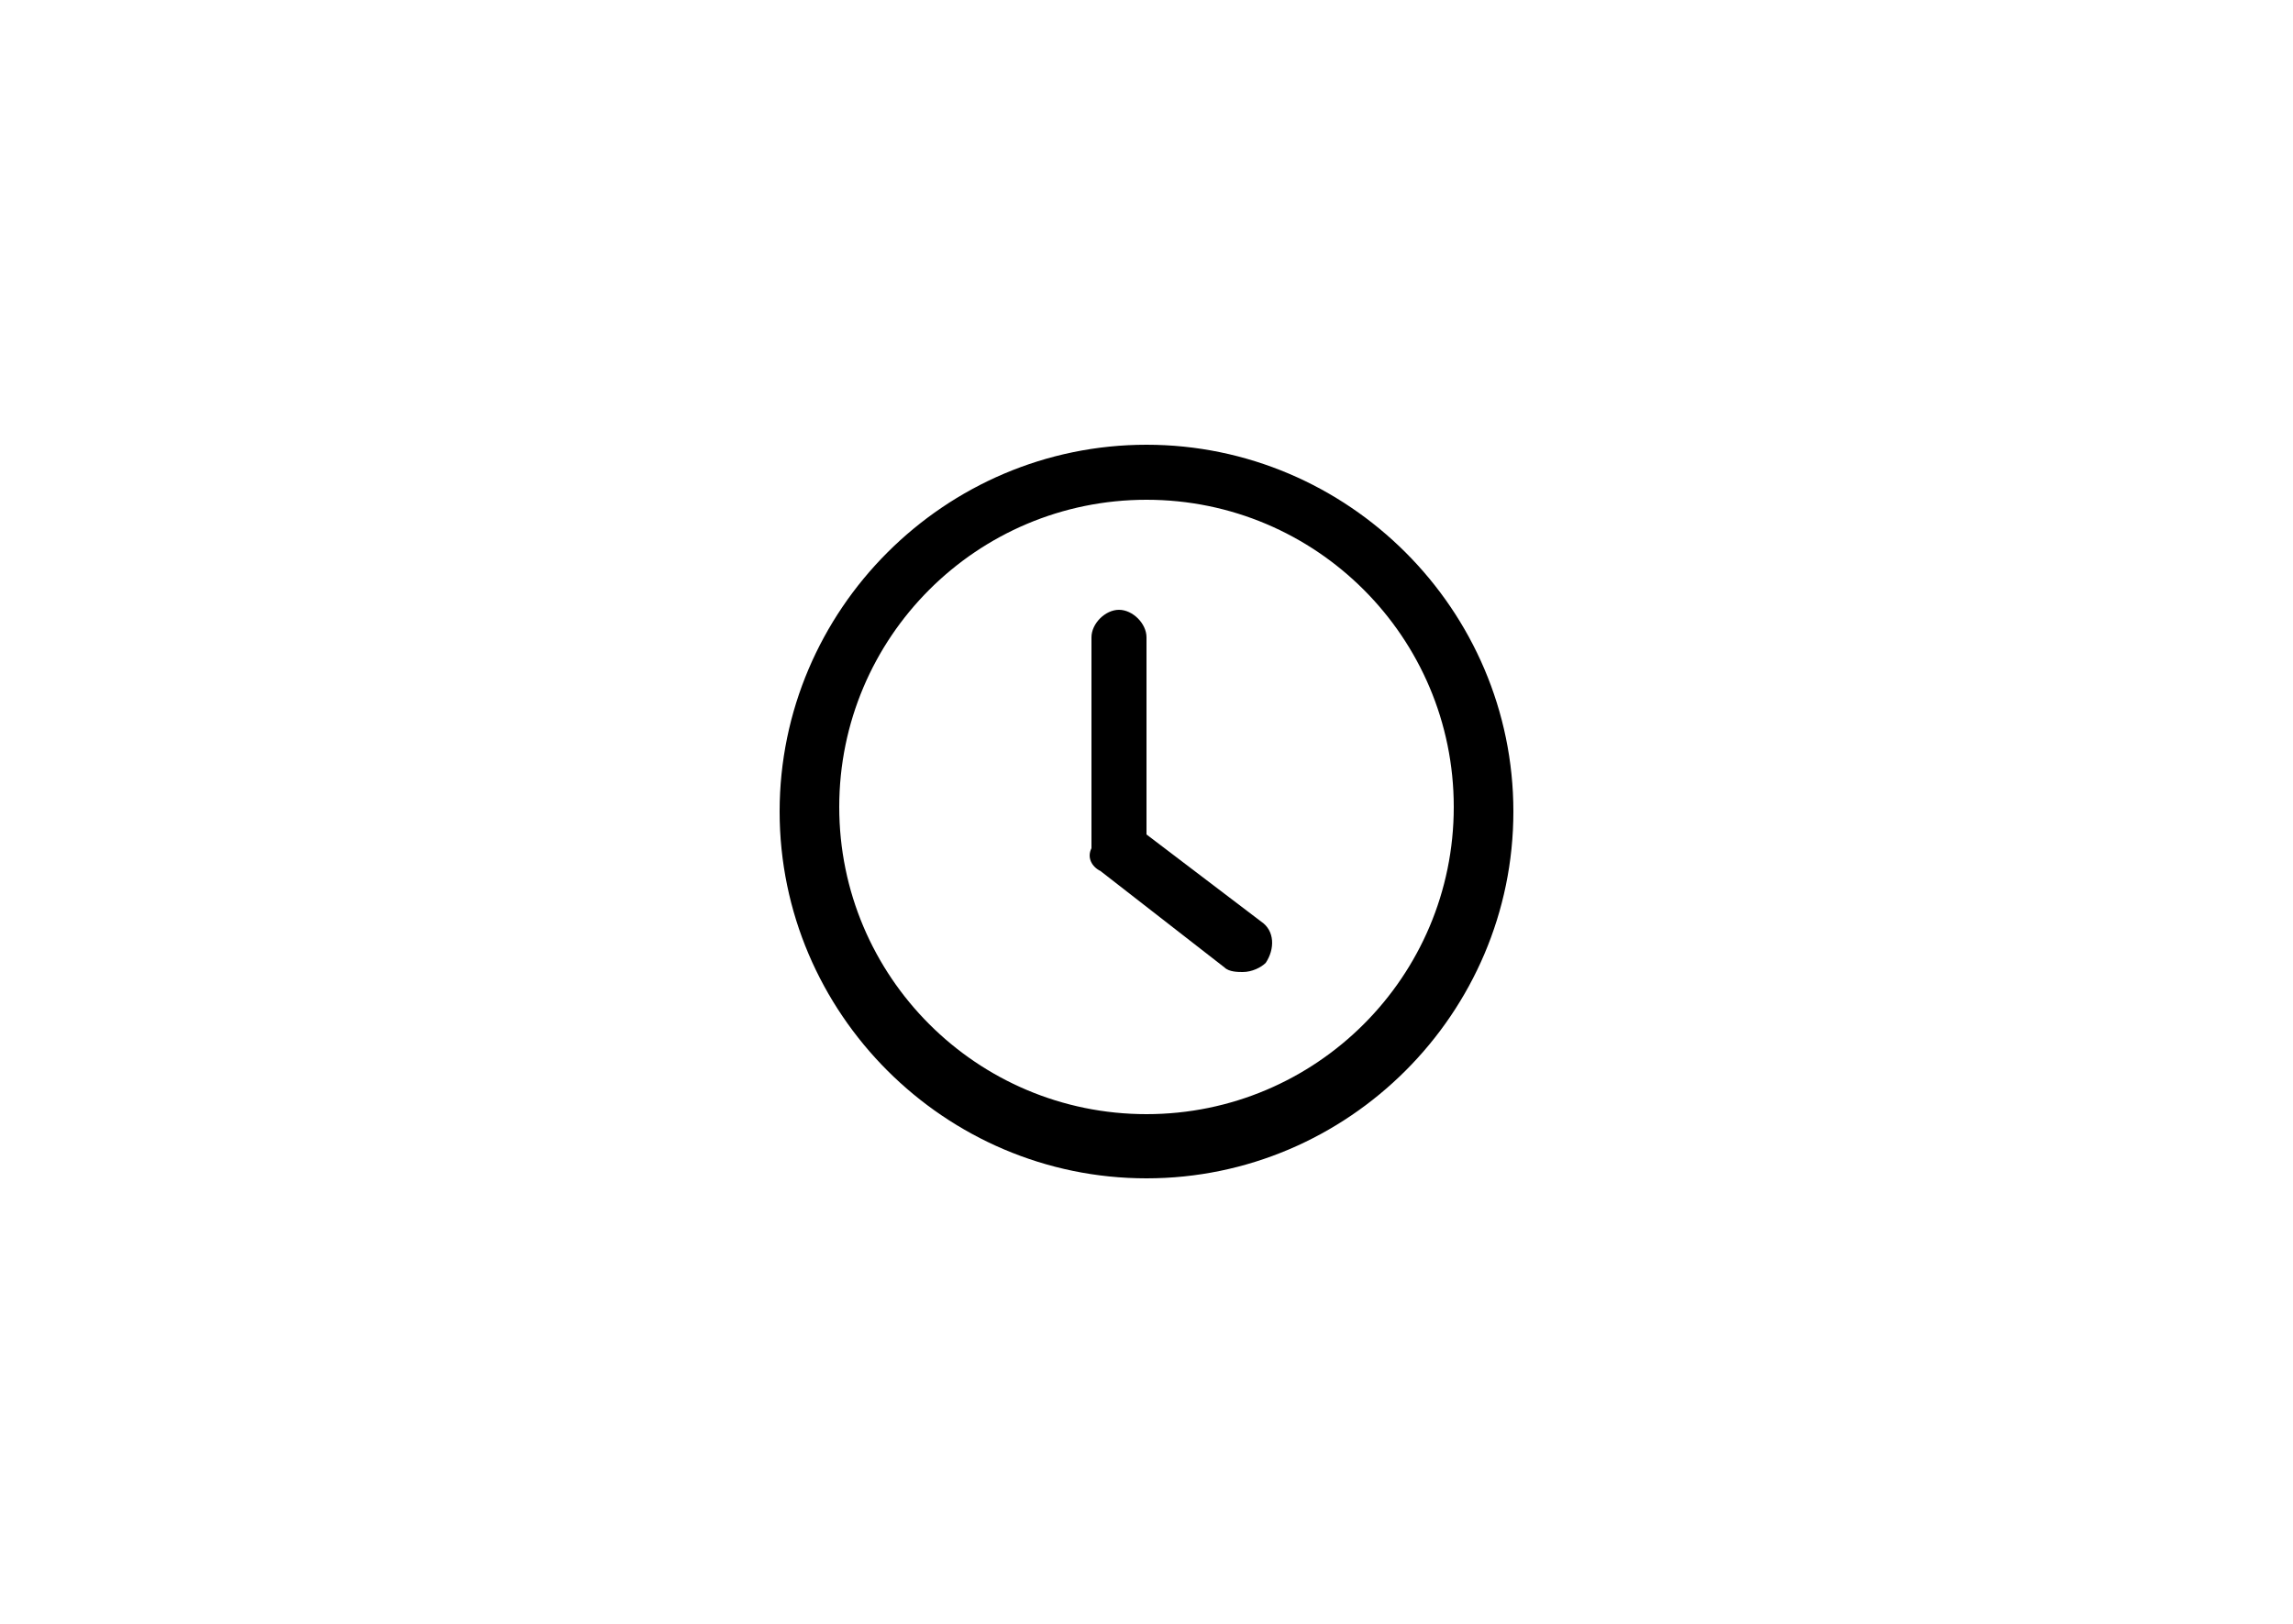
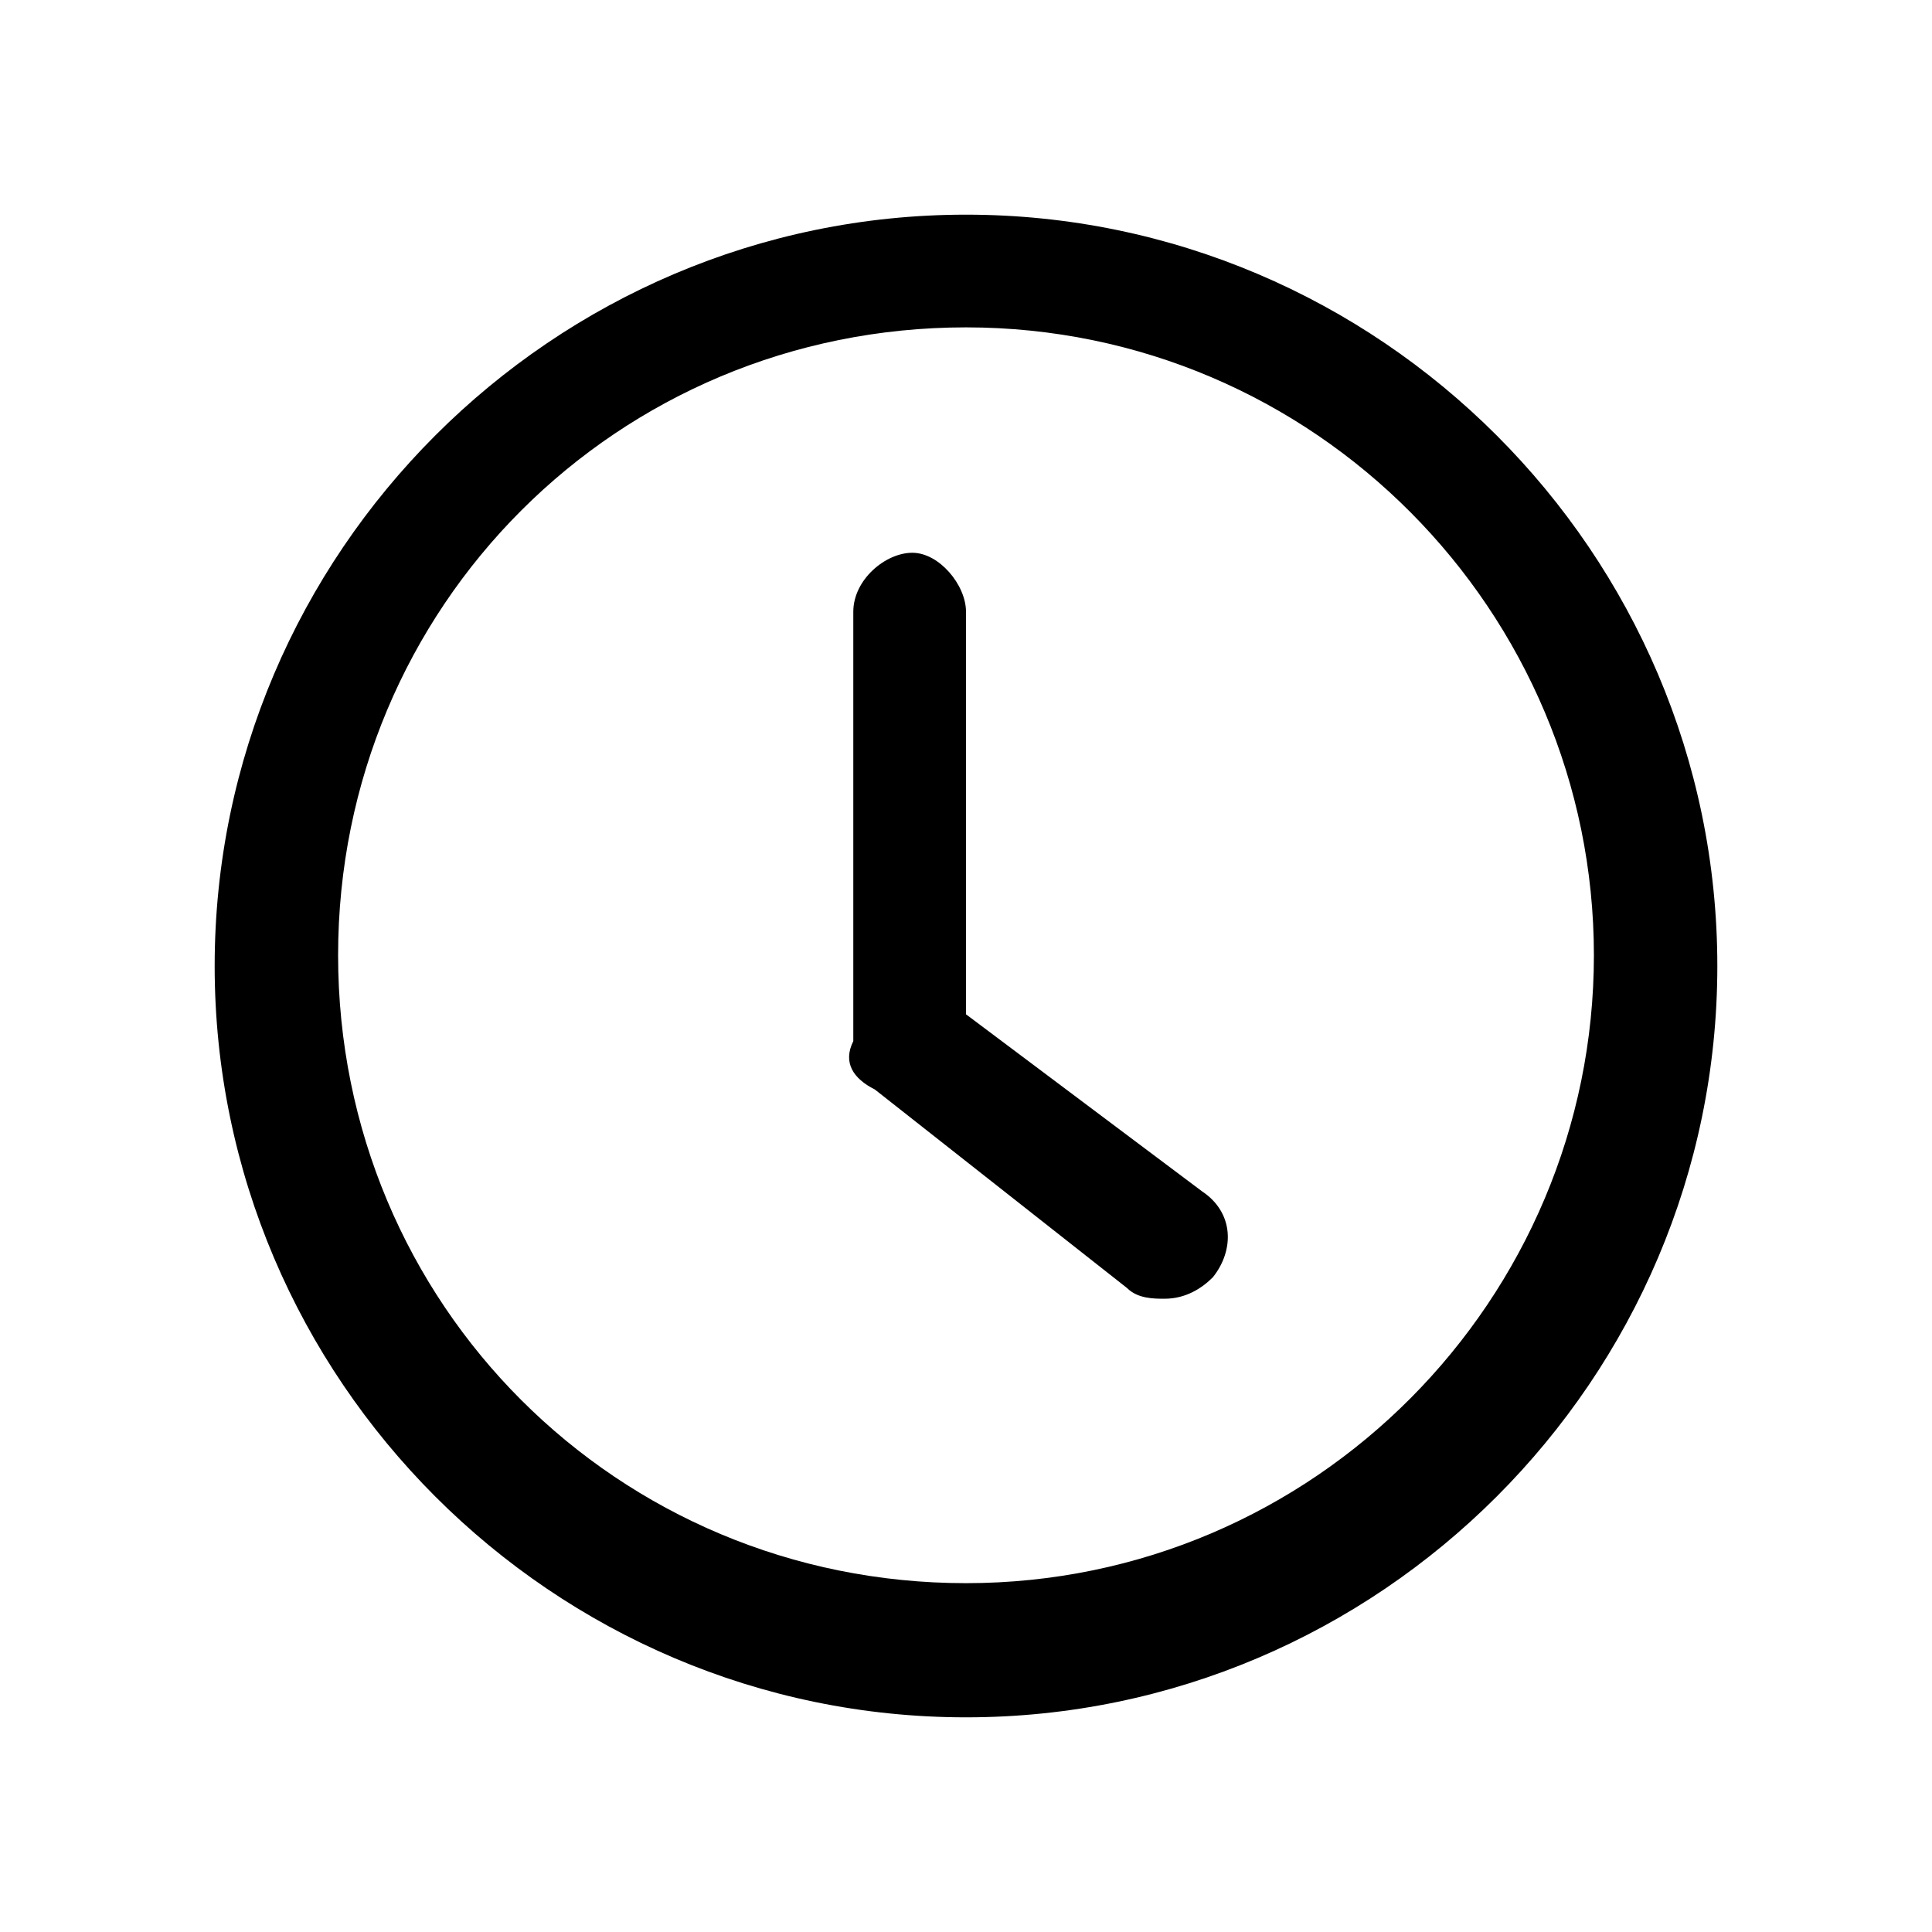
- <svg xmlns="http://www.w3.org/2000/svg" version="1.1" id="Layer_1" x="0px" y="0px" viewBox="0 0 50 35.4" enable-background="new 0 0 50 35.4" xml:space="preserve">
+ <svg xmlns="http://www.w3.org/2000/svg" version="1.1" id="Layer_1" x="0px" y="0px" viewBox="0 0 36 36" enable-background="new 0 0 36 36" xml:space="preserve">
  <g>
    <g>
-       <path d="M25,25.7c4.4,0,8-3.6,8-8s-3.6-8-8-8s-8,3.6-8,8S20.6,25.7,25,25.7z M25,10.9c3.7,0,6.7,3,6.7,6.7s-3,6.7-6.7,6.7    s-6.7-3-6.7-6.7S21.3,10.9,25,10.9z" />
-       <path d="M24,19l2.7,2.1c0.1,0.1,0.3,0.1,0.4,0.1c0.2,0,0.4-0.1,0.5-0.2c0.2-0.3,0.2-0.7-0.1-0.9L25,18.2v-4.3    c0-0.3-0.3-0.6-0.6-0.6s-0.6,0.3-0.6,0.6v4.6C23.7,18.7,23.8,18.9,24,19z" />
+       <path d="M18,32c7.7,0,14-6.3,14-14S25.7,4,18,4S4,10.3,4,18S10.3,32,18,32z M18,6.1c6.5,0,11.7,5.3,11.7,11.7S24.5,29.5,18,29.5    S6.3,24.3,6.3,17.8S11.5,6.1,18,6.1z" />
+       <path d="M16.3,20.3l4.7,3.7c0.2,0.2,0.5,0.2,0.7,0.2c0.4,0,0.7-0.2,0.9-0.4c0.4-0.5,0.4-1.2-0.2-1.6L18,18.9v-7.5    c0-0.5-0.5-1.1-1-1.1c-0.5,0-1.1,0.5-1.1,1.1v8C15.7,19.8,15.9,20.1,16.3,20.3z" />
    </g>
  </g>
</svg>
